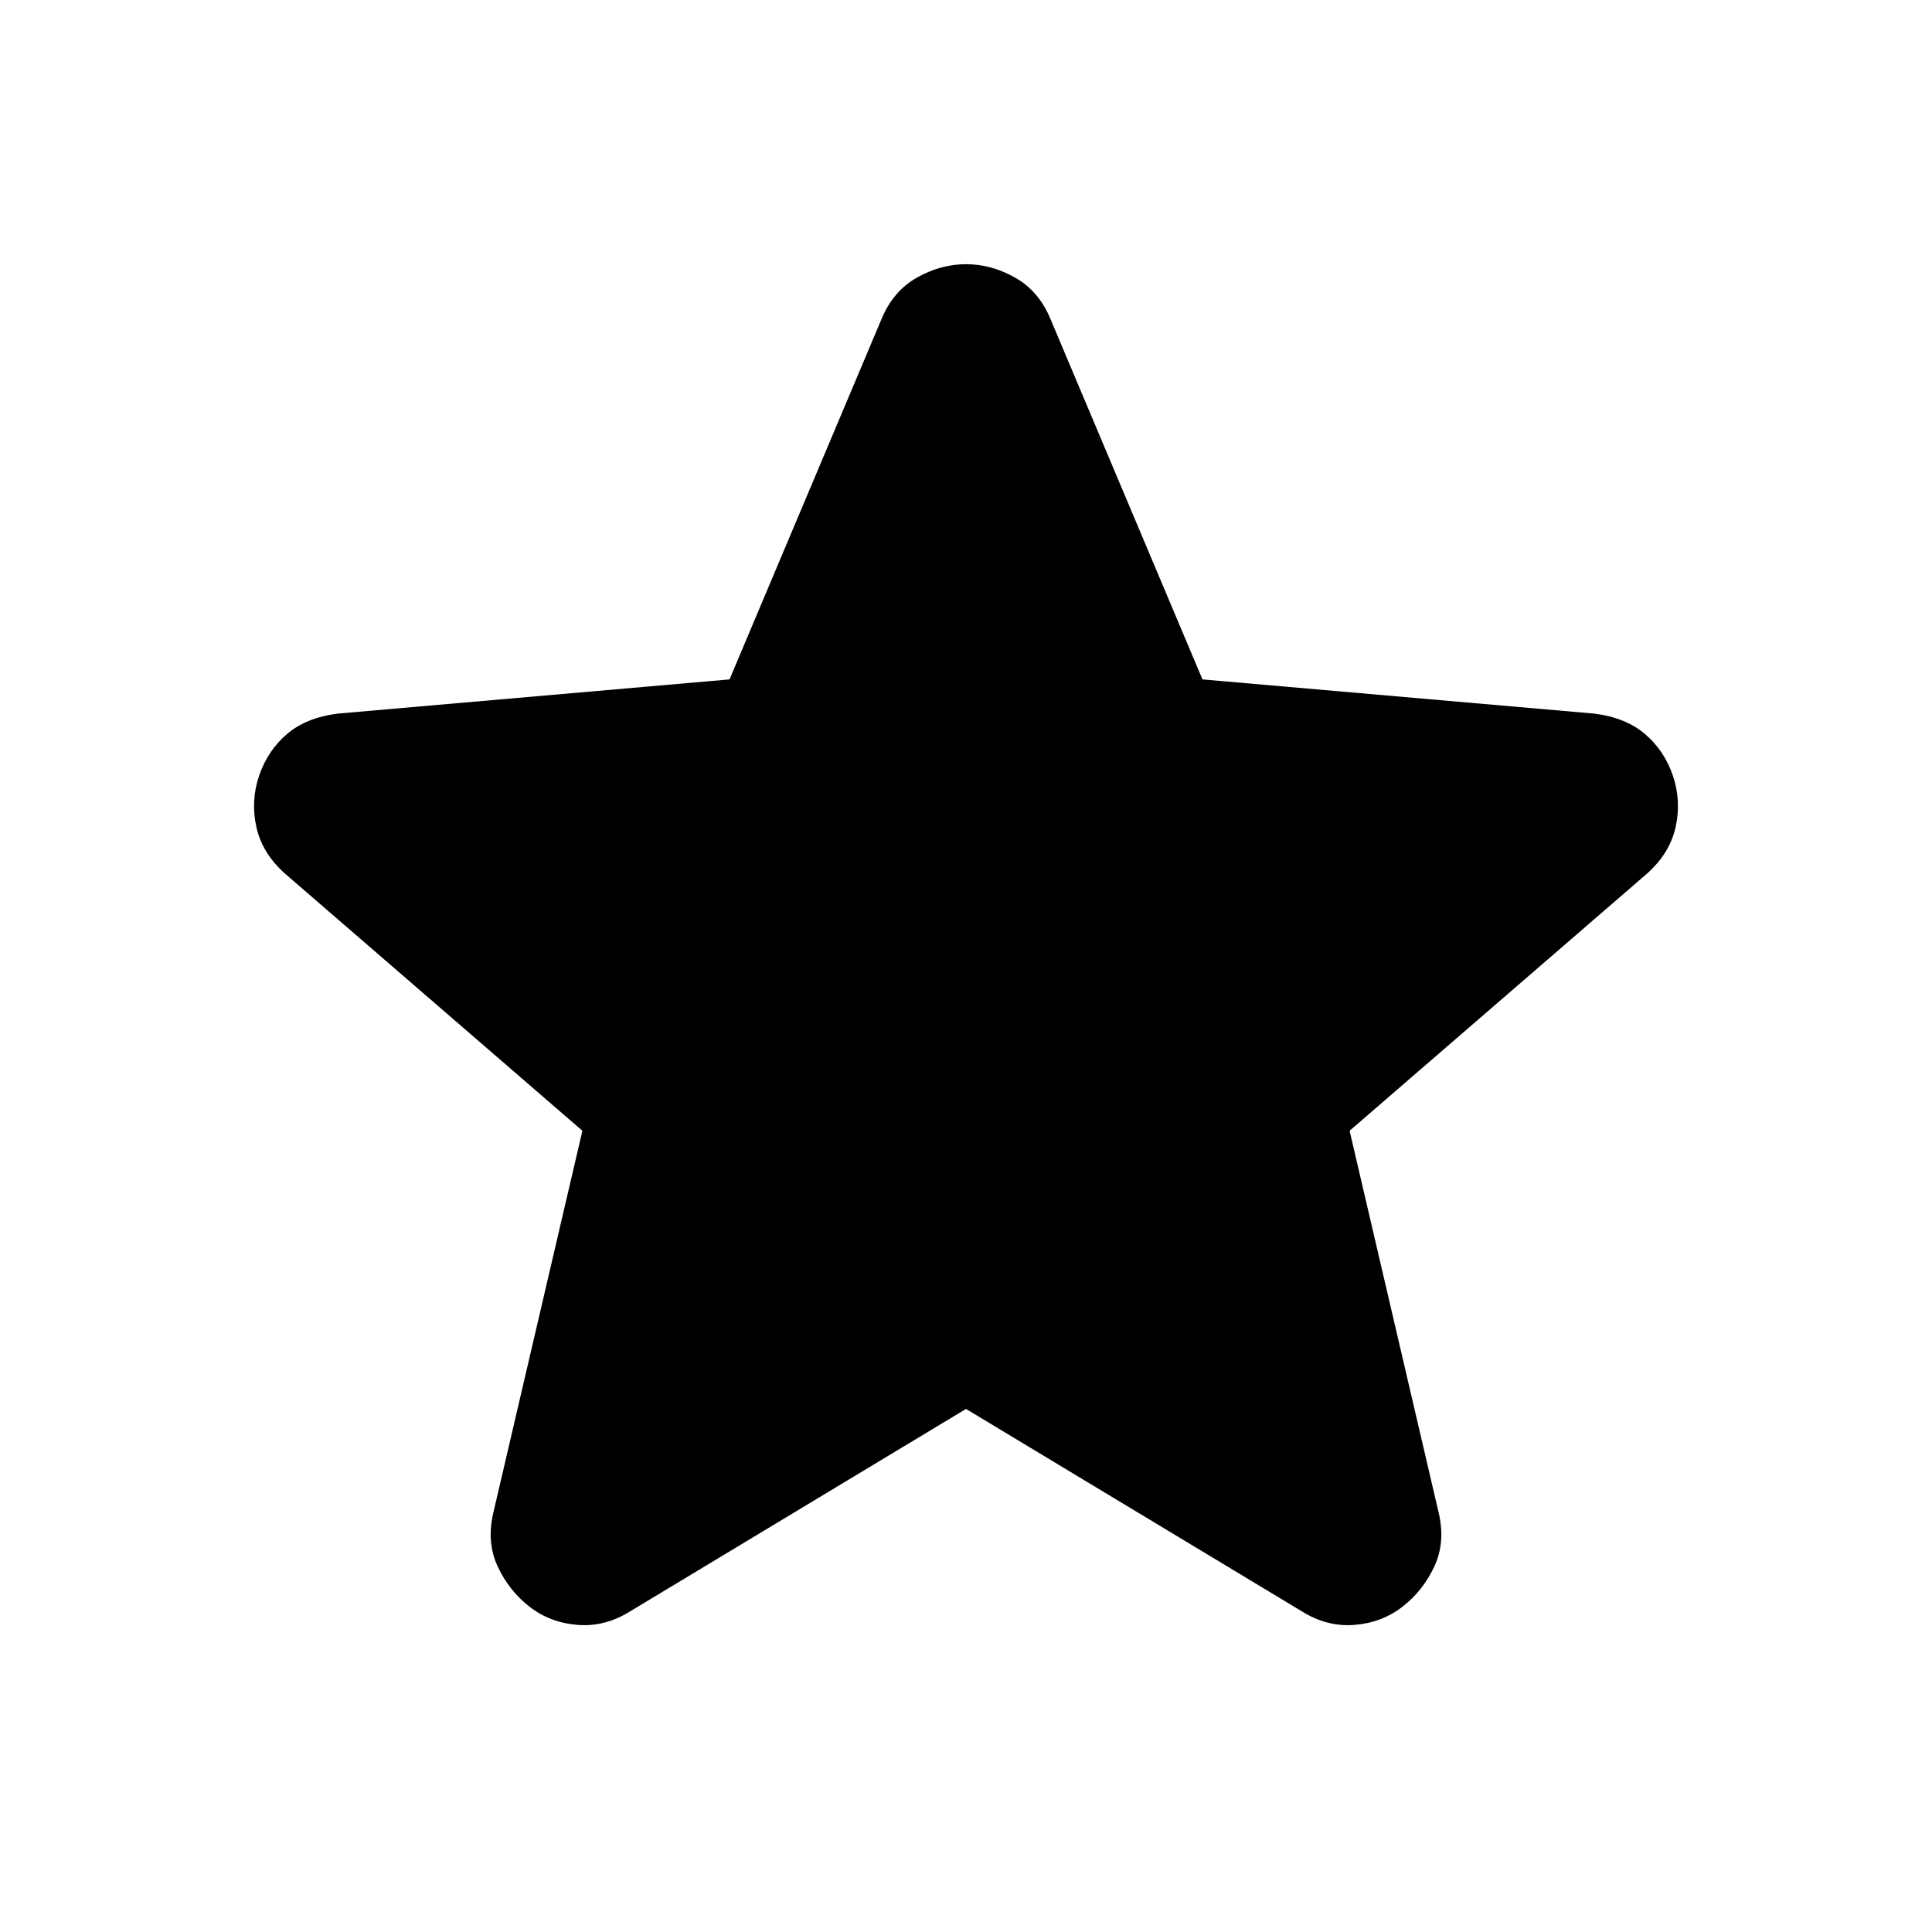
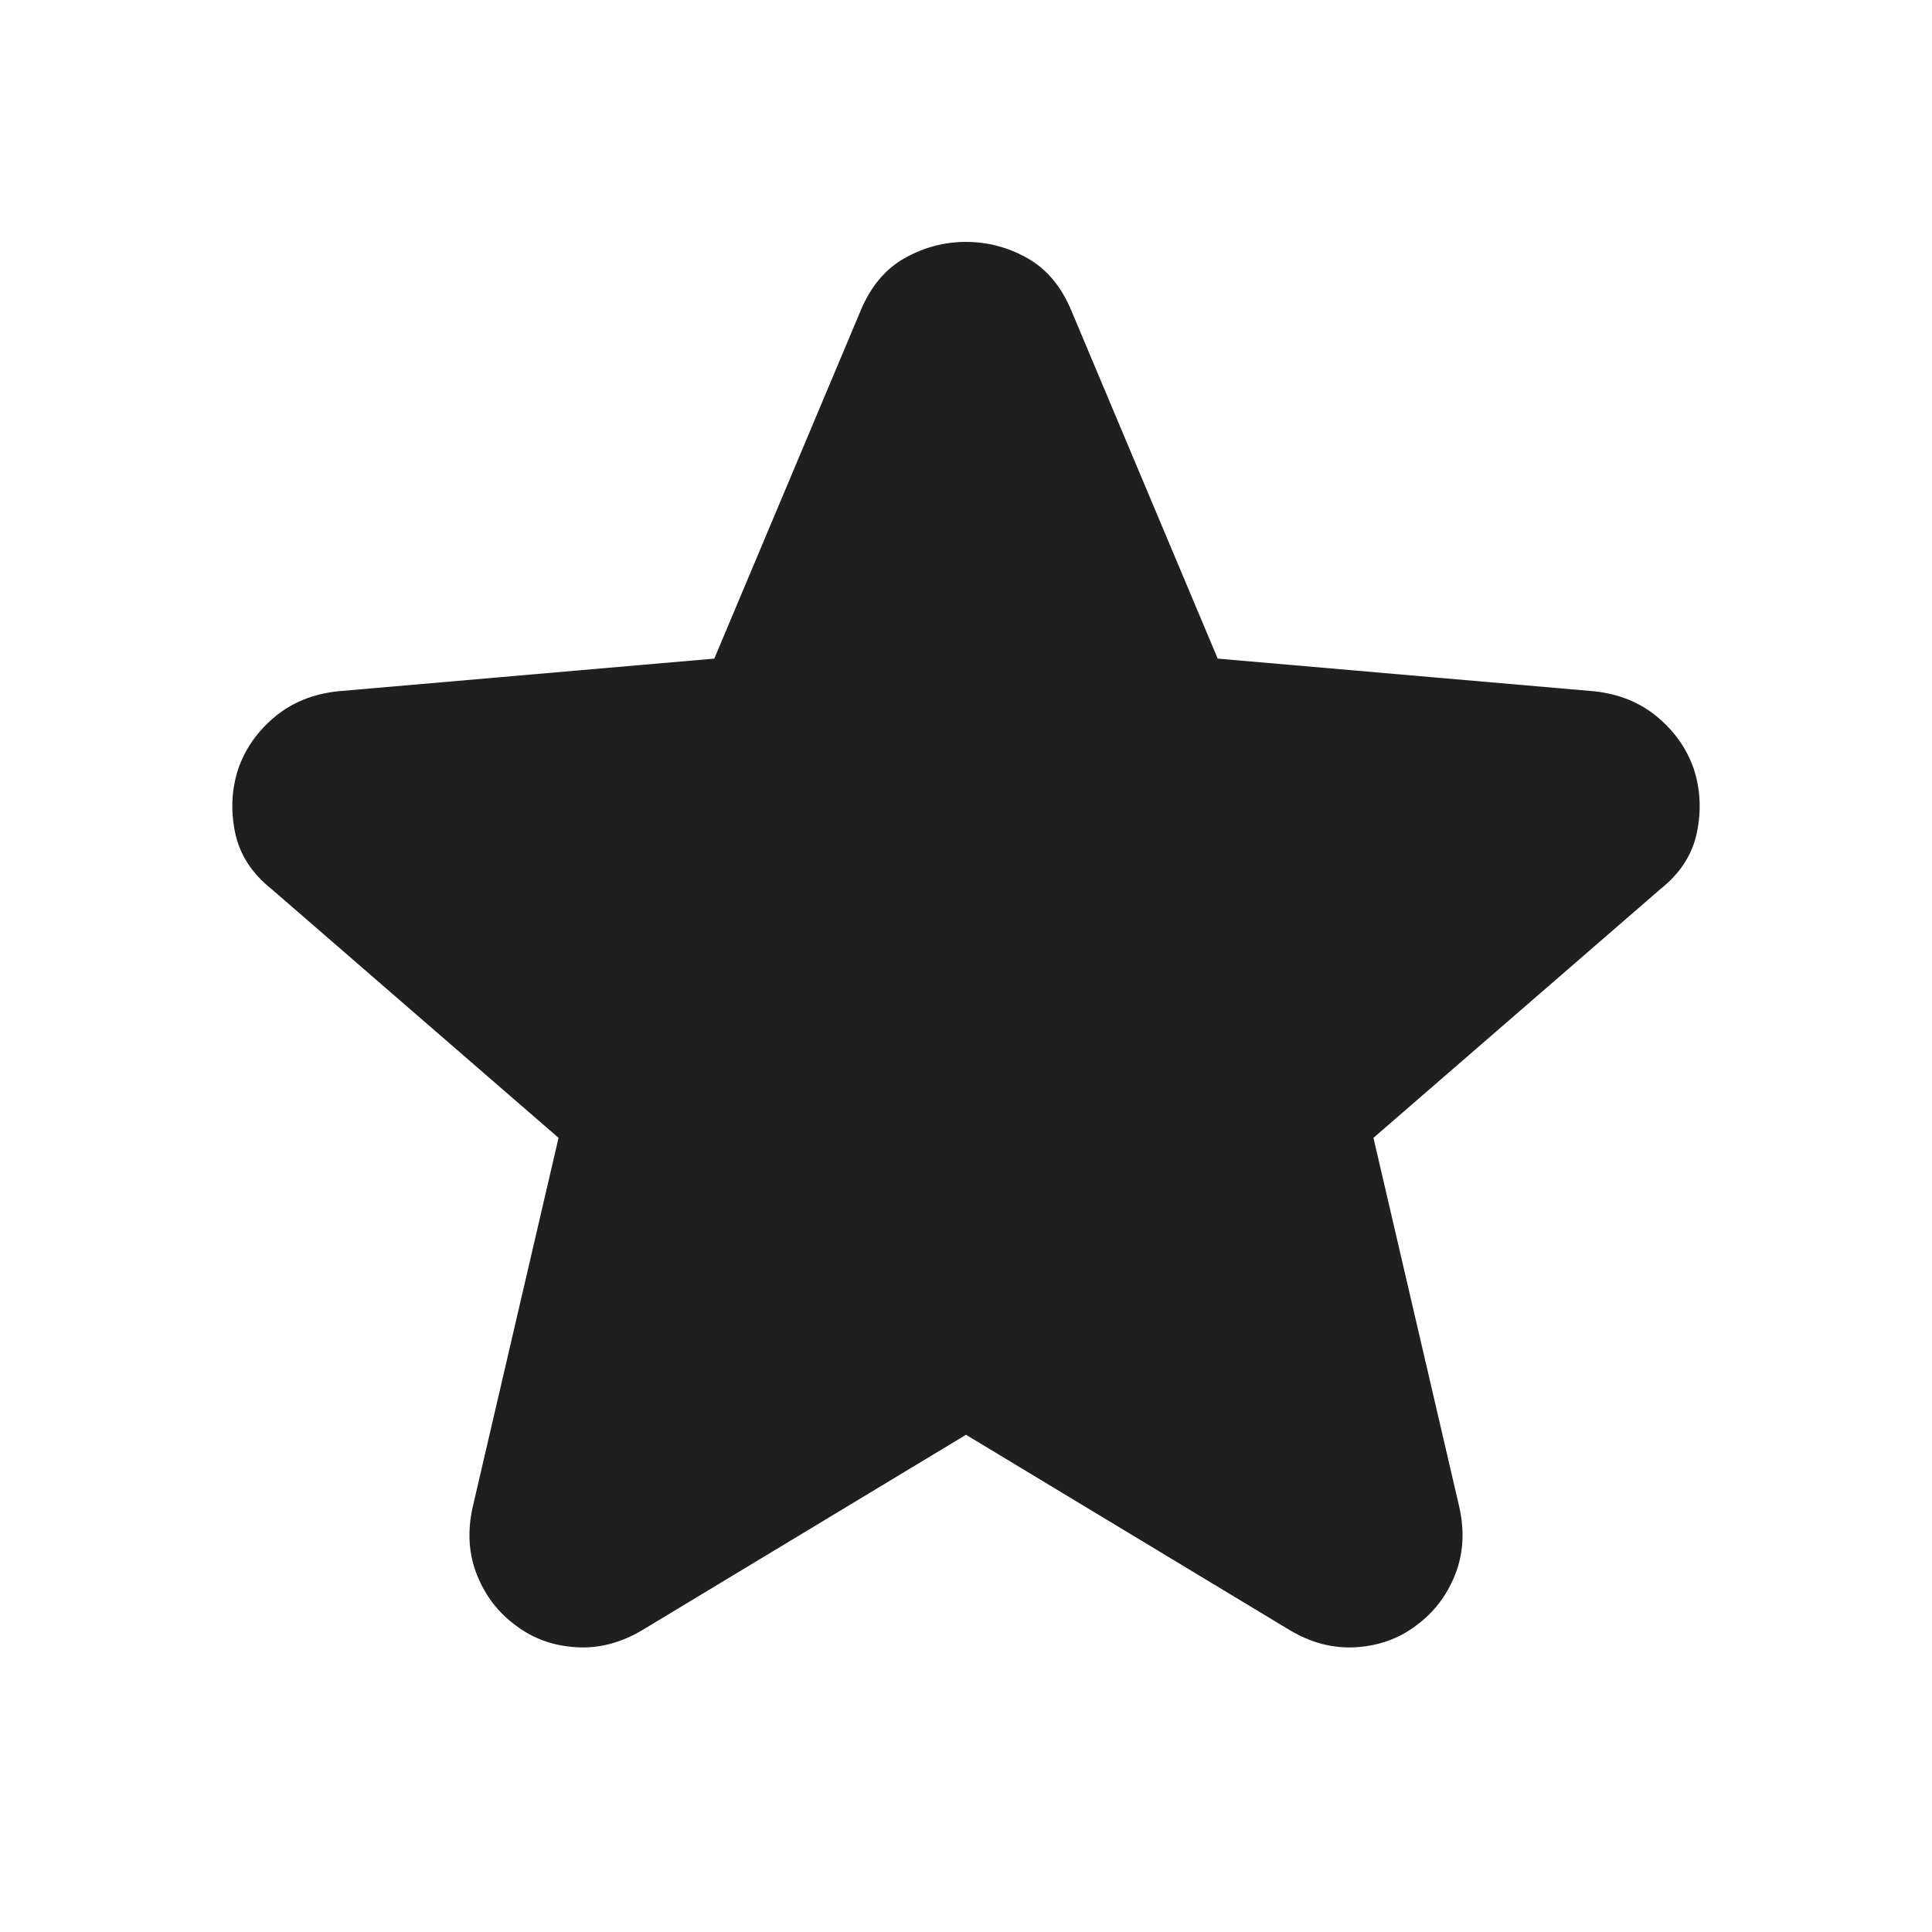
- <svg xmlns="http://www.w3.org/2000/svg" viewBox="0 -960 960 960">
-   <path d="M480-259.91 313.28-159.43q-12.67 7.95-26.35 6.83-13.67-1.12-23.86-9.07-10.2-7.96-15.8-20.01-5.6-12.06-2.12-26.73l44.24-189.72-147.72-127.72q-11.43-10.19-14.29-23.25-2.86-13.05 1.38-25.49 4.24-12.43 13.79-20.63 9.56-8.19 25.23-10.19l194.72-17 75.48-178.96q5.72-13.91 17.53-20.63 11.82-6.72 24.49-6.72 12.67 0 24.49 6.72 11.81 6.72 17.53 20.63l75.48 178.96 194.72 17q15.67 2 25.23 10.19 9.55 8.2 13.79 20.63 4.24 12.44 1.38 25.49-2.86 13.06-14.29 23.25L670.61-398.13l44.24 189.72q3.48 14.67-2.12 26.73-5.6 12.05-15.8 20.01-10.19 7.95-23.86 9.07-13.68 1.12-26.35-6.83L480-259.91Z" />
+ <svg xmlns="http://www.w3.org/2000/svg" viewBox="0 -960 960 960" fill="#1f1f1f">
+   <path d="m480-247.07-160.67 96.96q-16.2 9.72-33.28 8.6-17.07-1.12-29.79-10.84-12.96-9.48-19.19-24.93-6.24-15.46-2.24-33.65l42.71-183.68-142.67-123.67q-14.72-11.72-18.08-28.18-3.36-16.45 1.64-31.65 5.24-14.96 18.08-25.67 12.84-10.72 31.27-12.72l187.15-16.24 72.72-172.91q7.48-17.96 21.82-26.06 14.33-8.09 30.53-8.09 16.2 0 30.53 8.09 14.34 8.1 21.82 26.06l72.72 172.91 187.15 16.24q18.43 2 31.27 12.72 12.84 10.71 18.08 25.67 5 15.2 1.64 31.65-3.36 16.46-18.08 28.18L682.46-394.61l42.71 183.68q4 18.19-2.24 33.65-6.23 15.45-19.19 24.93-12.72 9.72-29.79 10.84-17.08 1.12-33.28-8.6L480-247.07Z" />
</svg>
